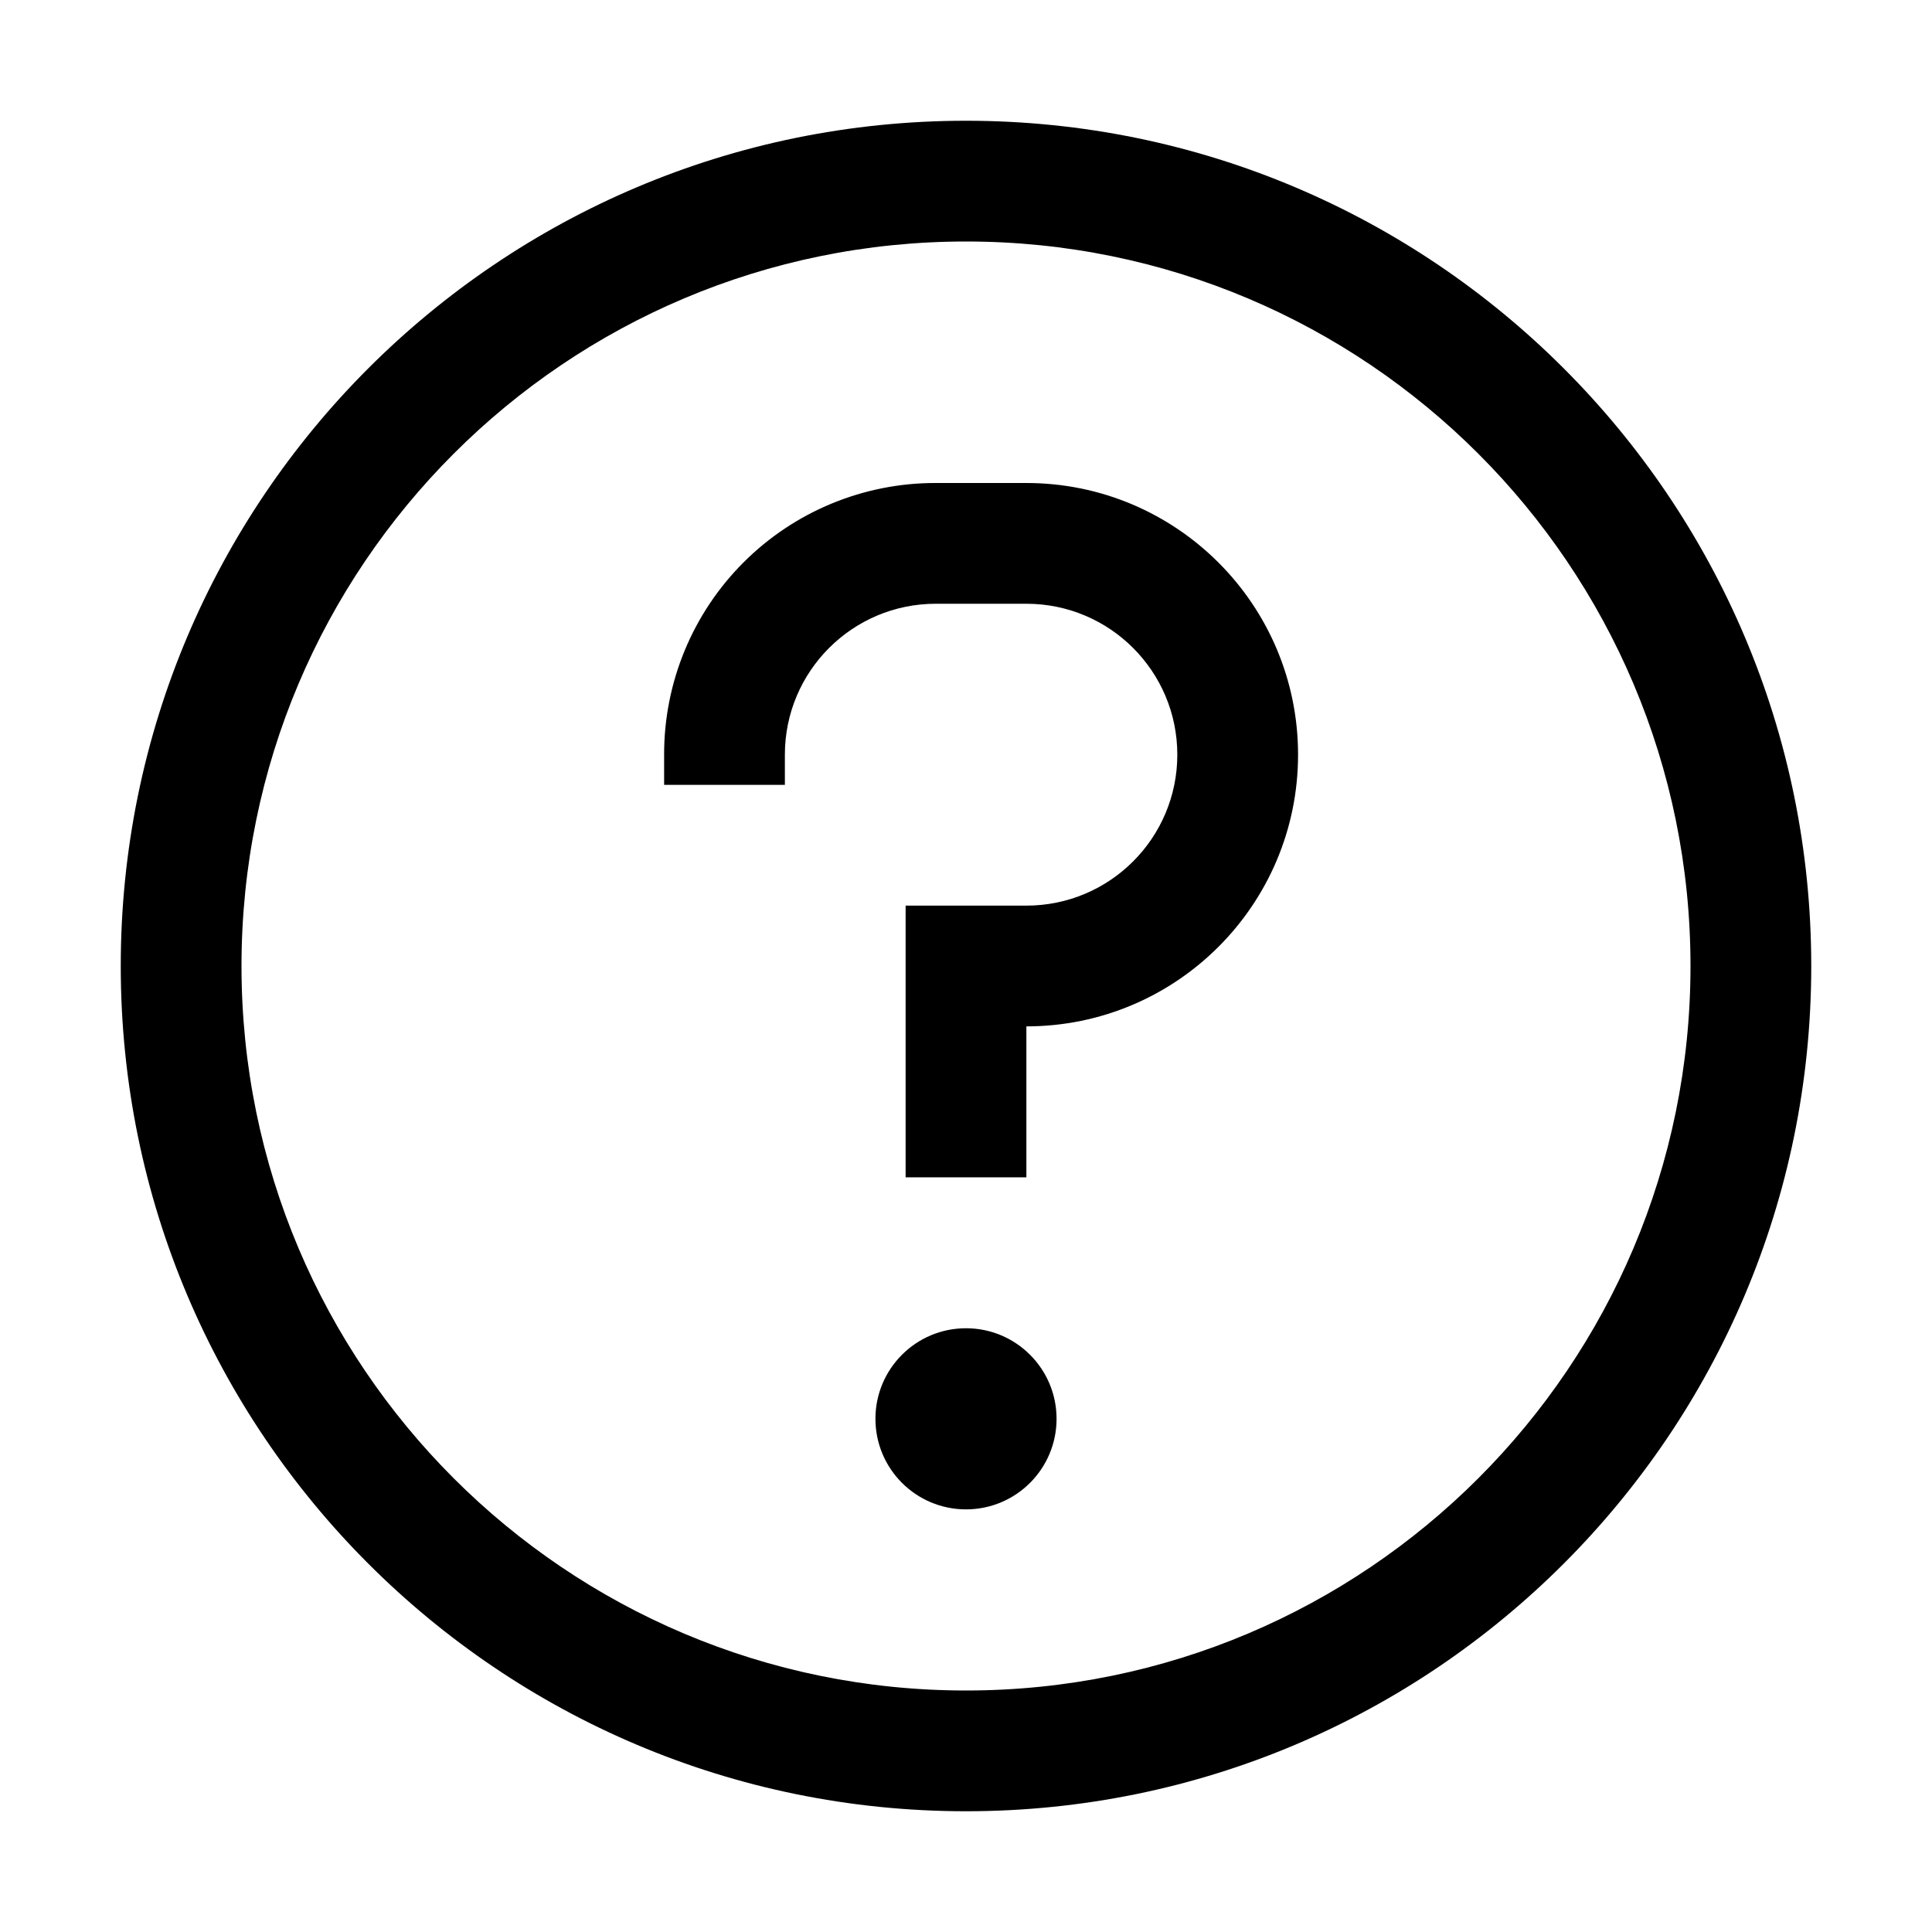
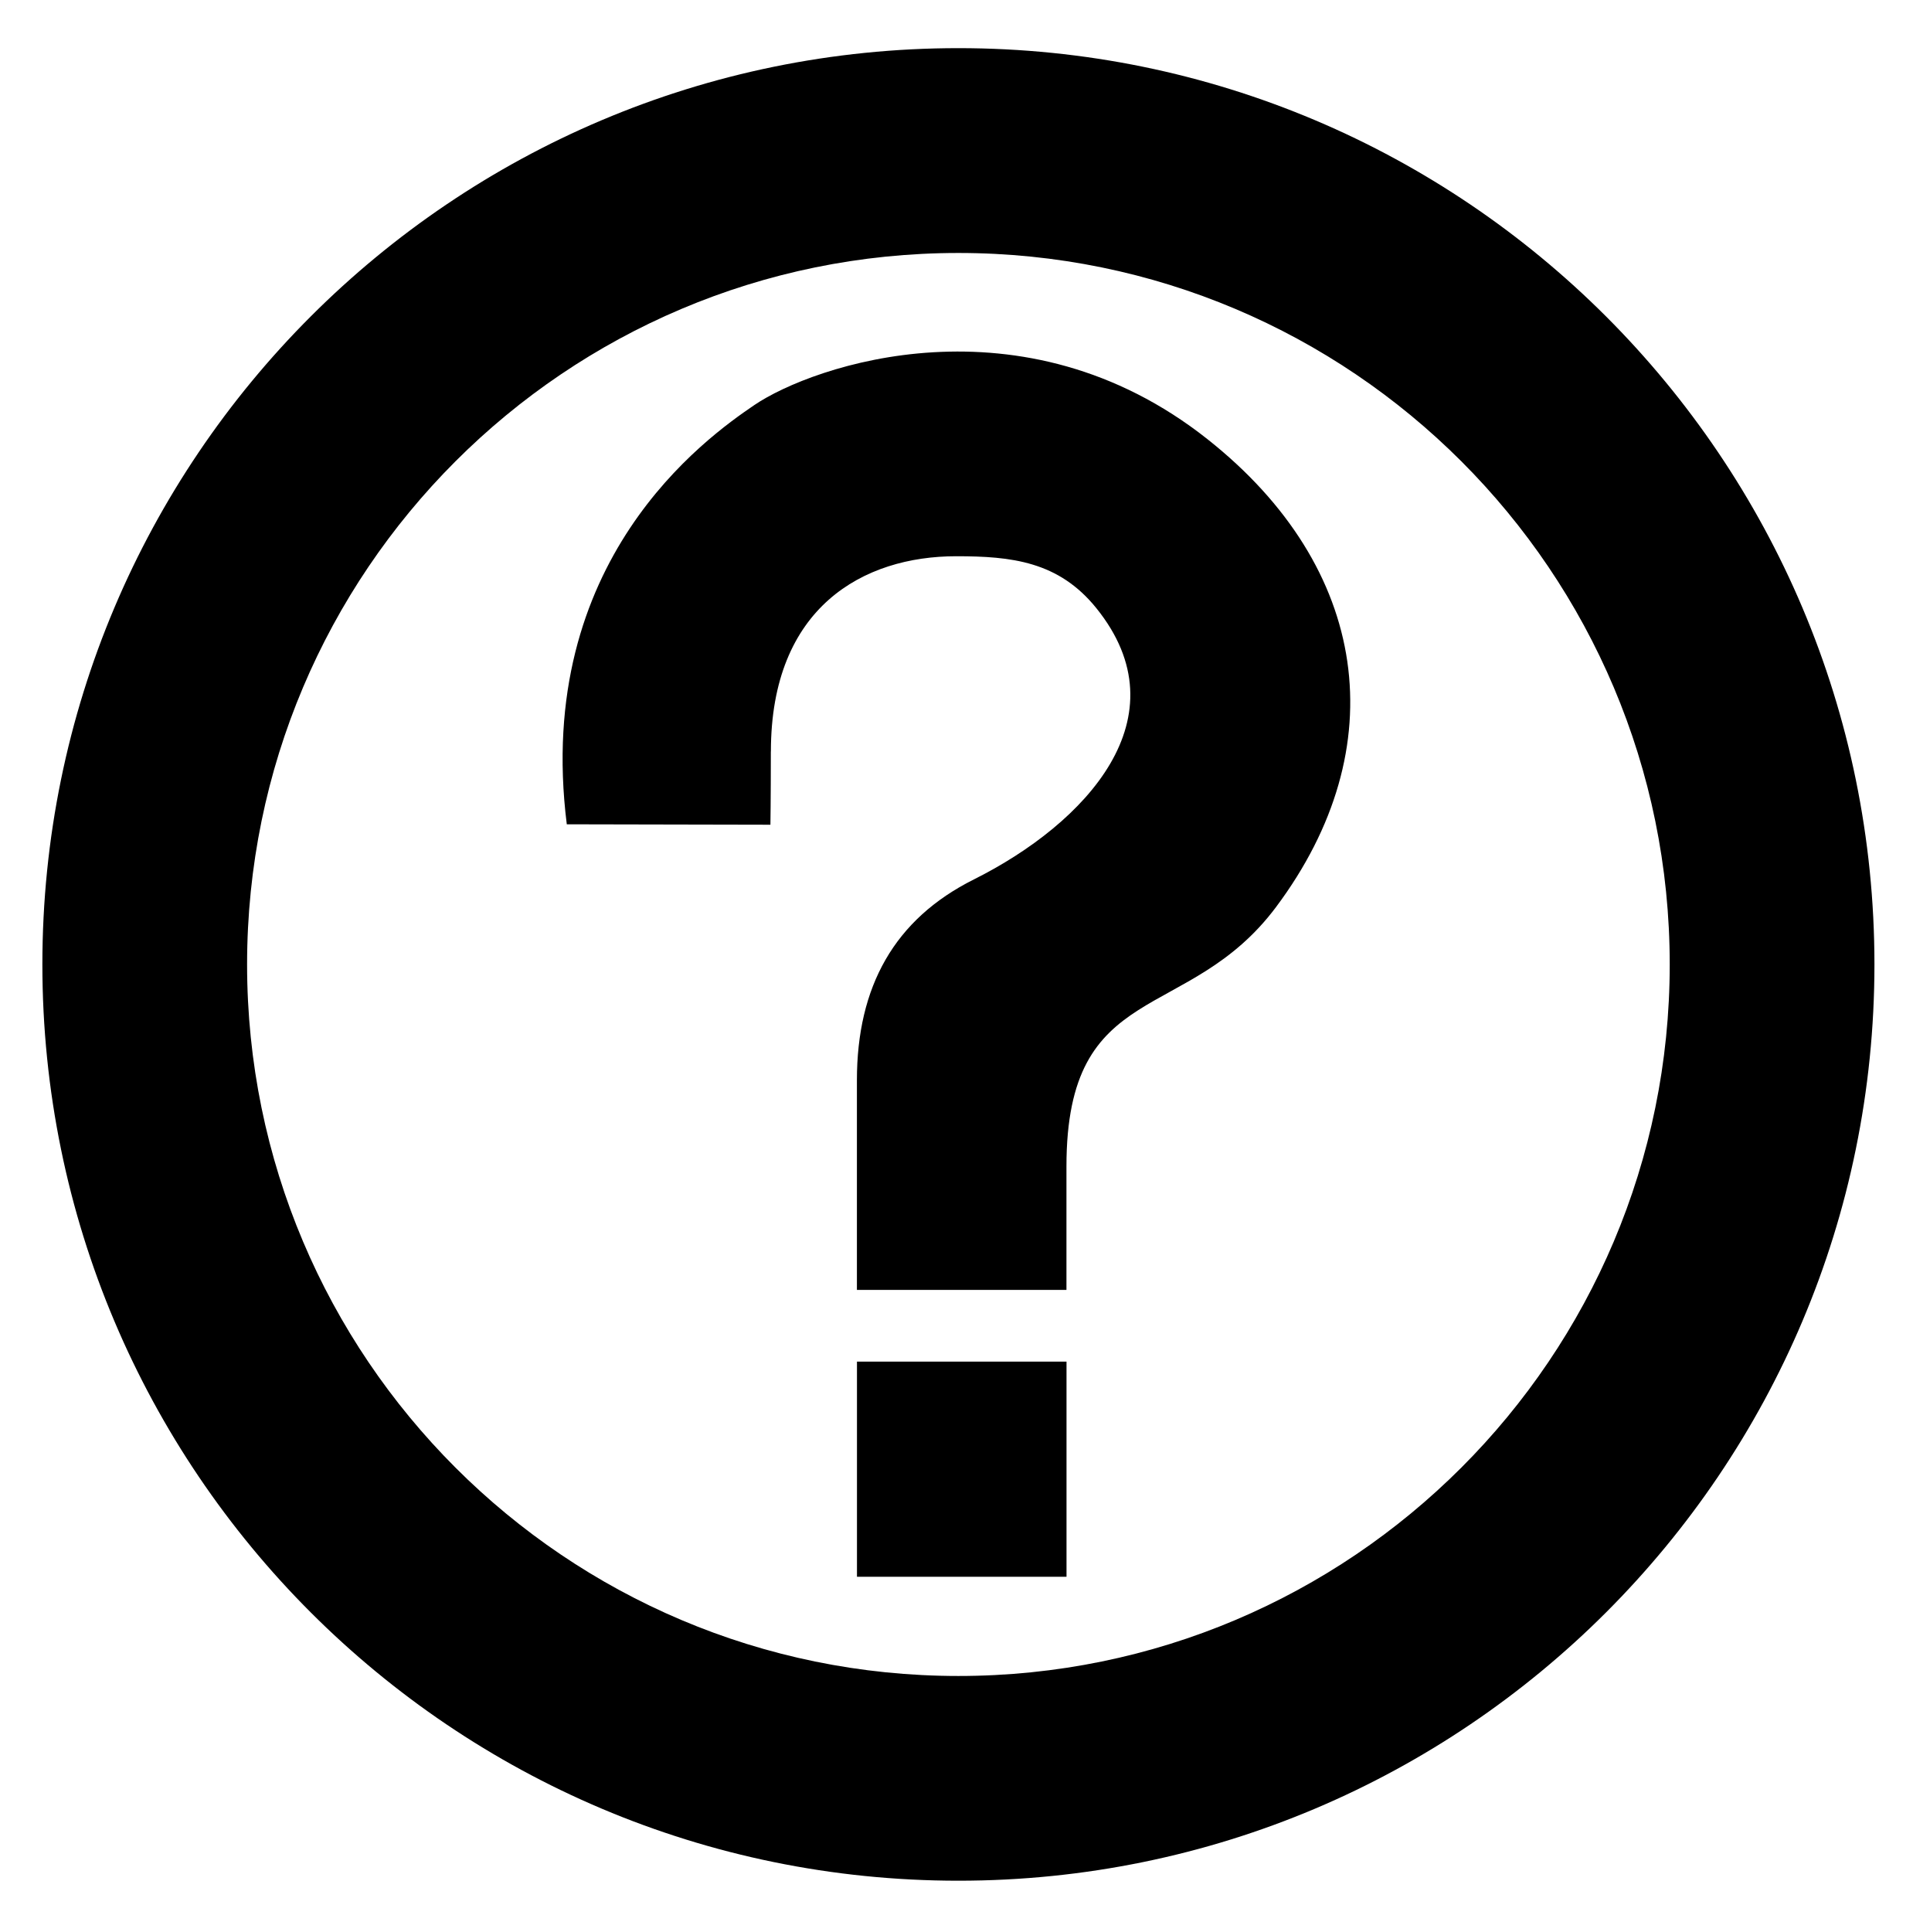
- <svg xmlns="http://www.w3.org/2000/svg" aria-hidden="true" role="img" width="1em" height="1em" preserveAspectRatio="xMidYMid meet" viewBox="0 0 32 32">
-   <rect x="0" y="0" width="32" height="32" fill="none" stroke="none" />
-   <path fill="currentColor" d="M16 2a14 14 0 1 0 14 14A14 14 0 0 0 16 2Zm0 26a12 12 0 1 1 12-12a12 12 0 0 1-12 12Z" />
-   <circle cx="16" cy="23.5" r="1.5" fill="currentColor" />
-   <path fill="currentColor" d="M17 8h-1.5a4.49 4.49 0 0 0-4.5 4.5v.5h2v-.5a2.5 2.5 0 0 1 2.5-2.5H17a2.5 2.5 0 0 1 0 5h-2v4.5h2V17a4.5 4.5 0 0 0 0-9Z" />
+ <svg xmlns="http://www.w3.org/2000/svg" width="0.99em" height="1em" preserveAspectRatio="xMidYMid meet" viewBox="0 0 63 64">
+   <path fill="currentColor" d="M61.928 31.948c0 16.763-13.589 30.353-30.352 30.353c-16.763 0-30.352-13.588-30.352-30.353c0-16.764 13.588-30.353 30.352-30.353c16.763 0 30.352 13.59 30.352 30.353zM31.576 8.38c-13.017 0-23.569 10.552-23.569 23.569c0 13.016 10.551 23.57 23.569 23.57c13.017 0 23.569-10.554 23.569-23.57C55.146 18.933 44.593 8.38 31.576 8.38zm-6.213 16.515c0-4.788 3.071-6.469 6.14-6.469c1.827 0 3.391.169 4.641 1.717c2.924 3.619-.339 7.131-4.057 8.99c-2.631 1.316-3.874 3.546-3.874 6.651v6.946h6.943v-4.094c0-6.25 4.02-4.679 6.944-8.588c3.954-5.288 3.099-11.249-2.267-15.496c-6.138-4.861-13.084-2.449-15.02-1.133c-1.609 1.093-7.309 5.153-6.213 13.887l6.747.014c0 .001.014-.817.014-2.425zm9.795 27.337v-7.126h-6.943v7.126h6.943z" />
</svg>
